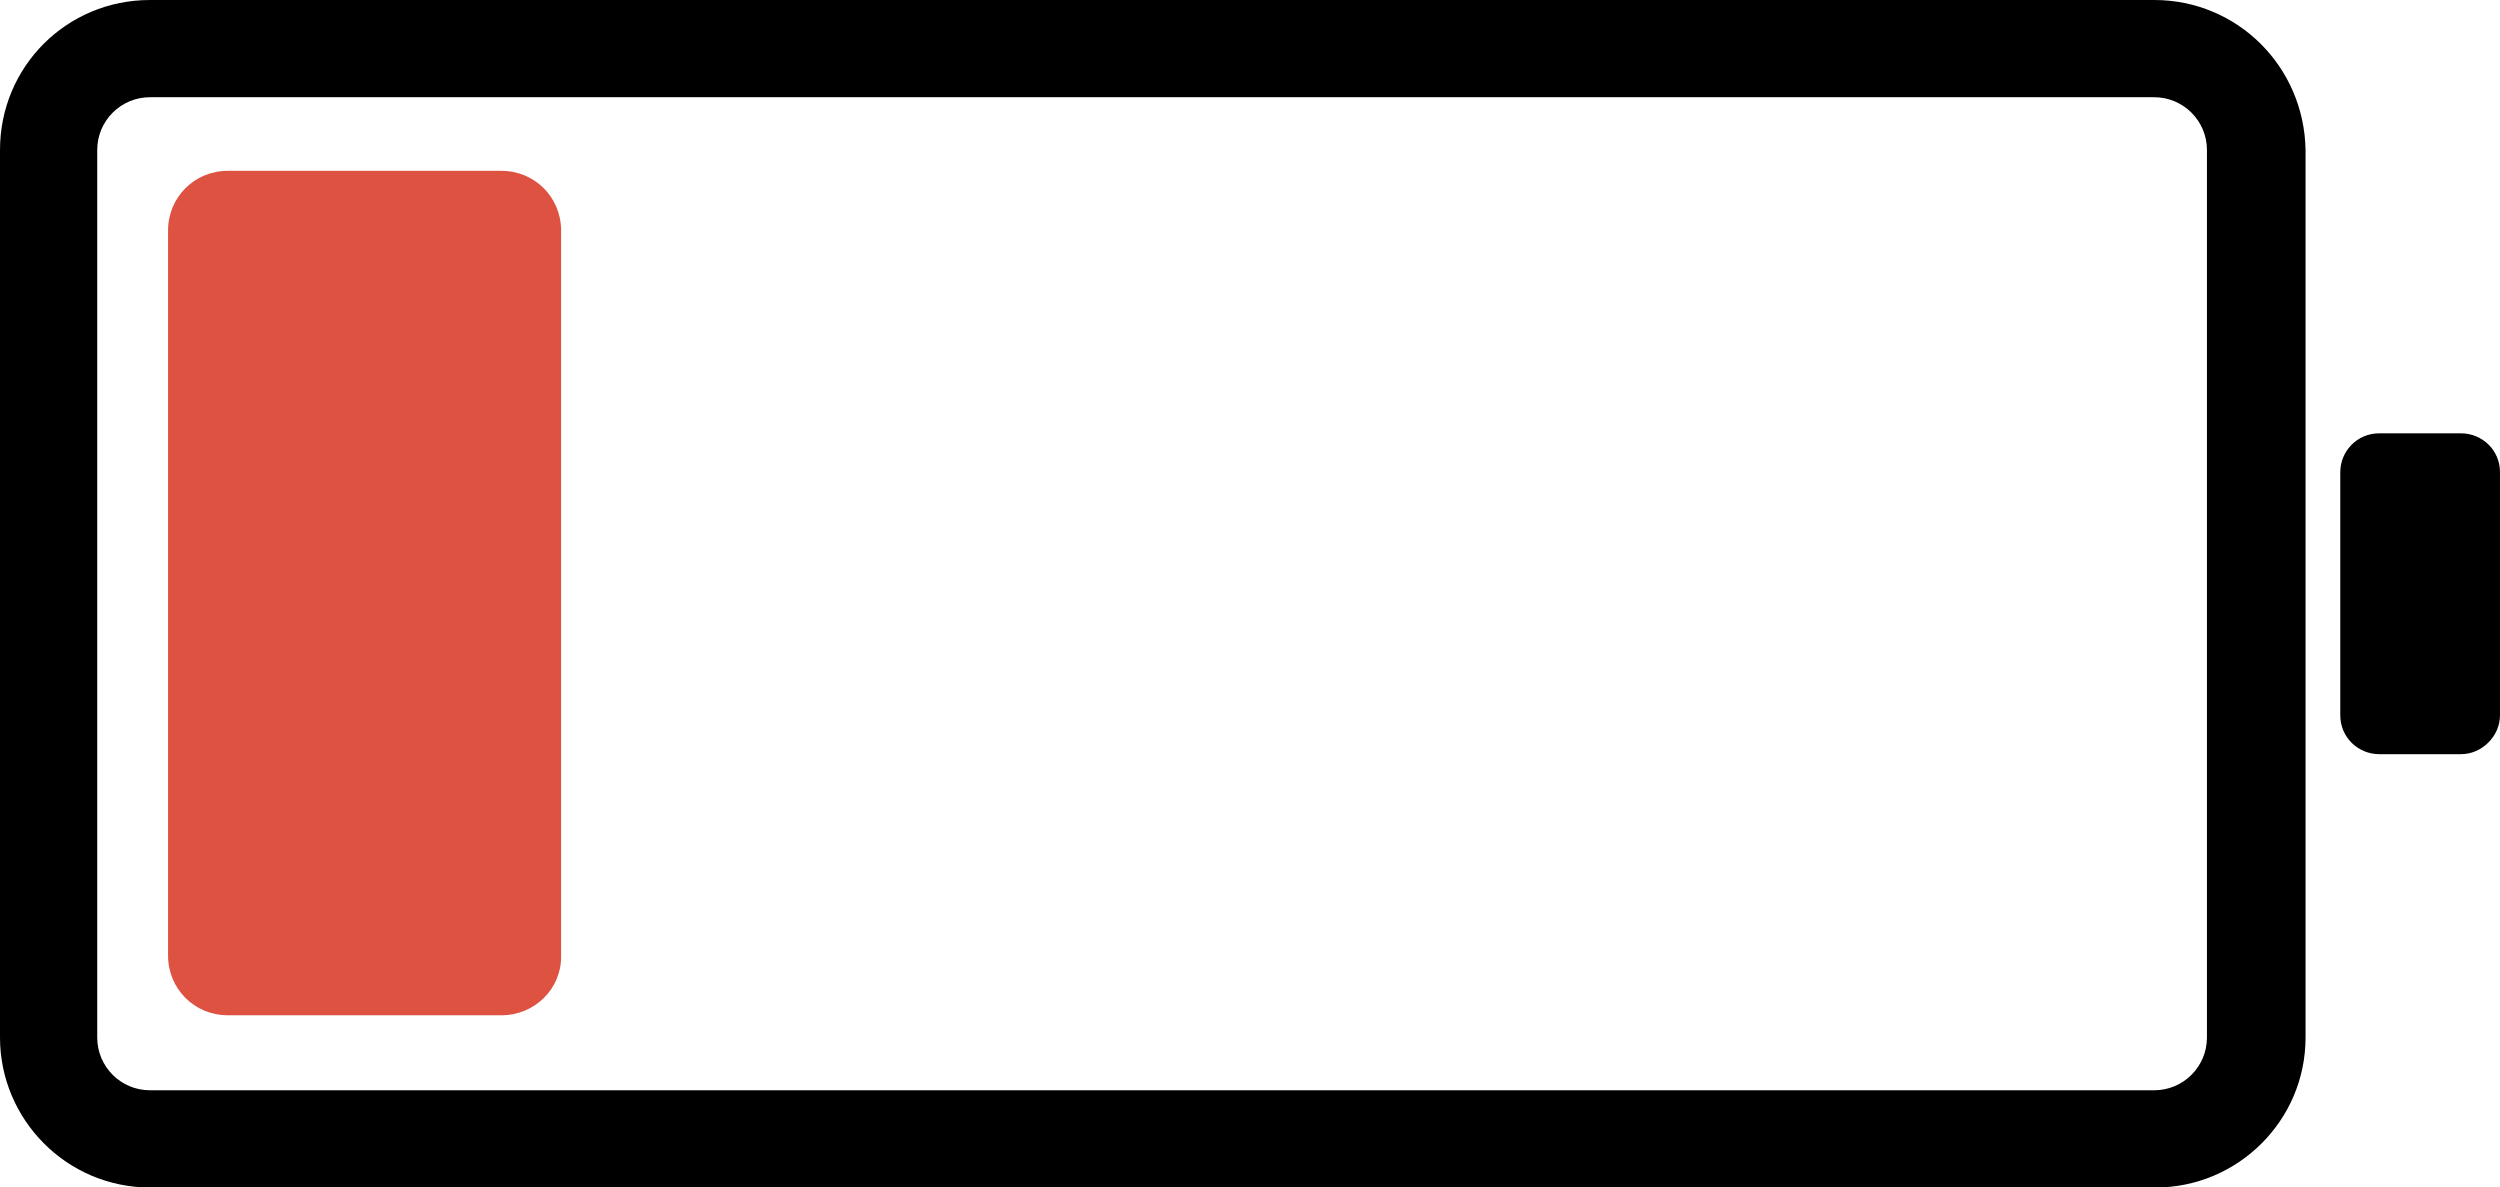
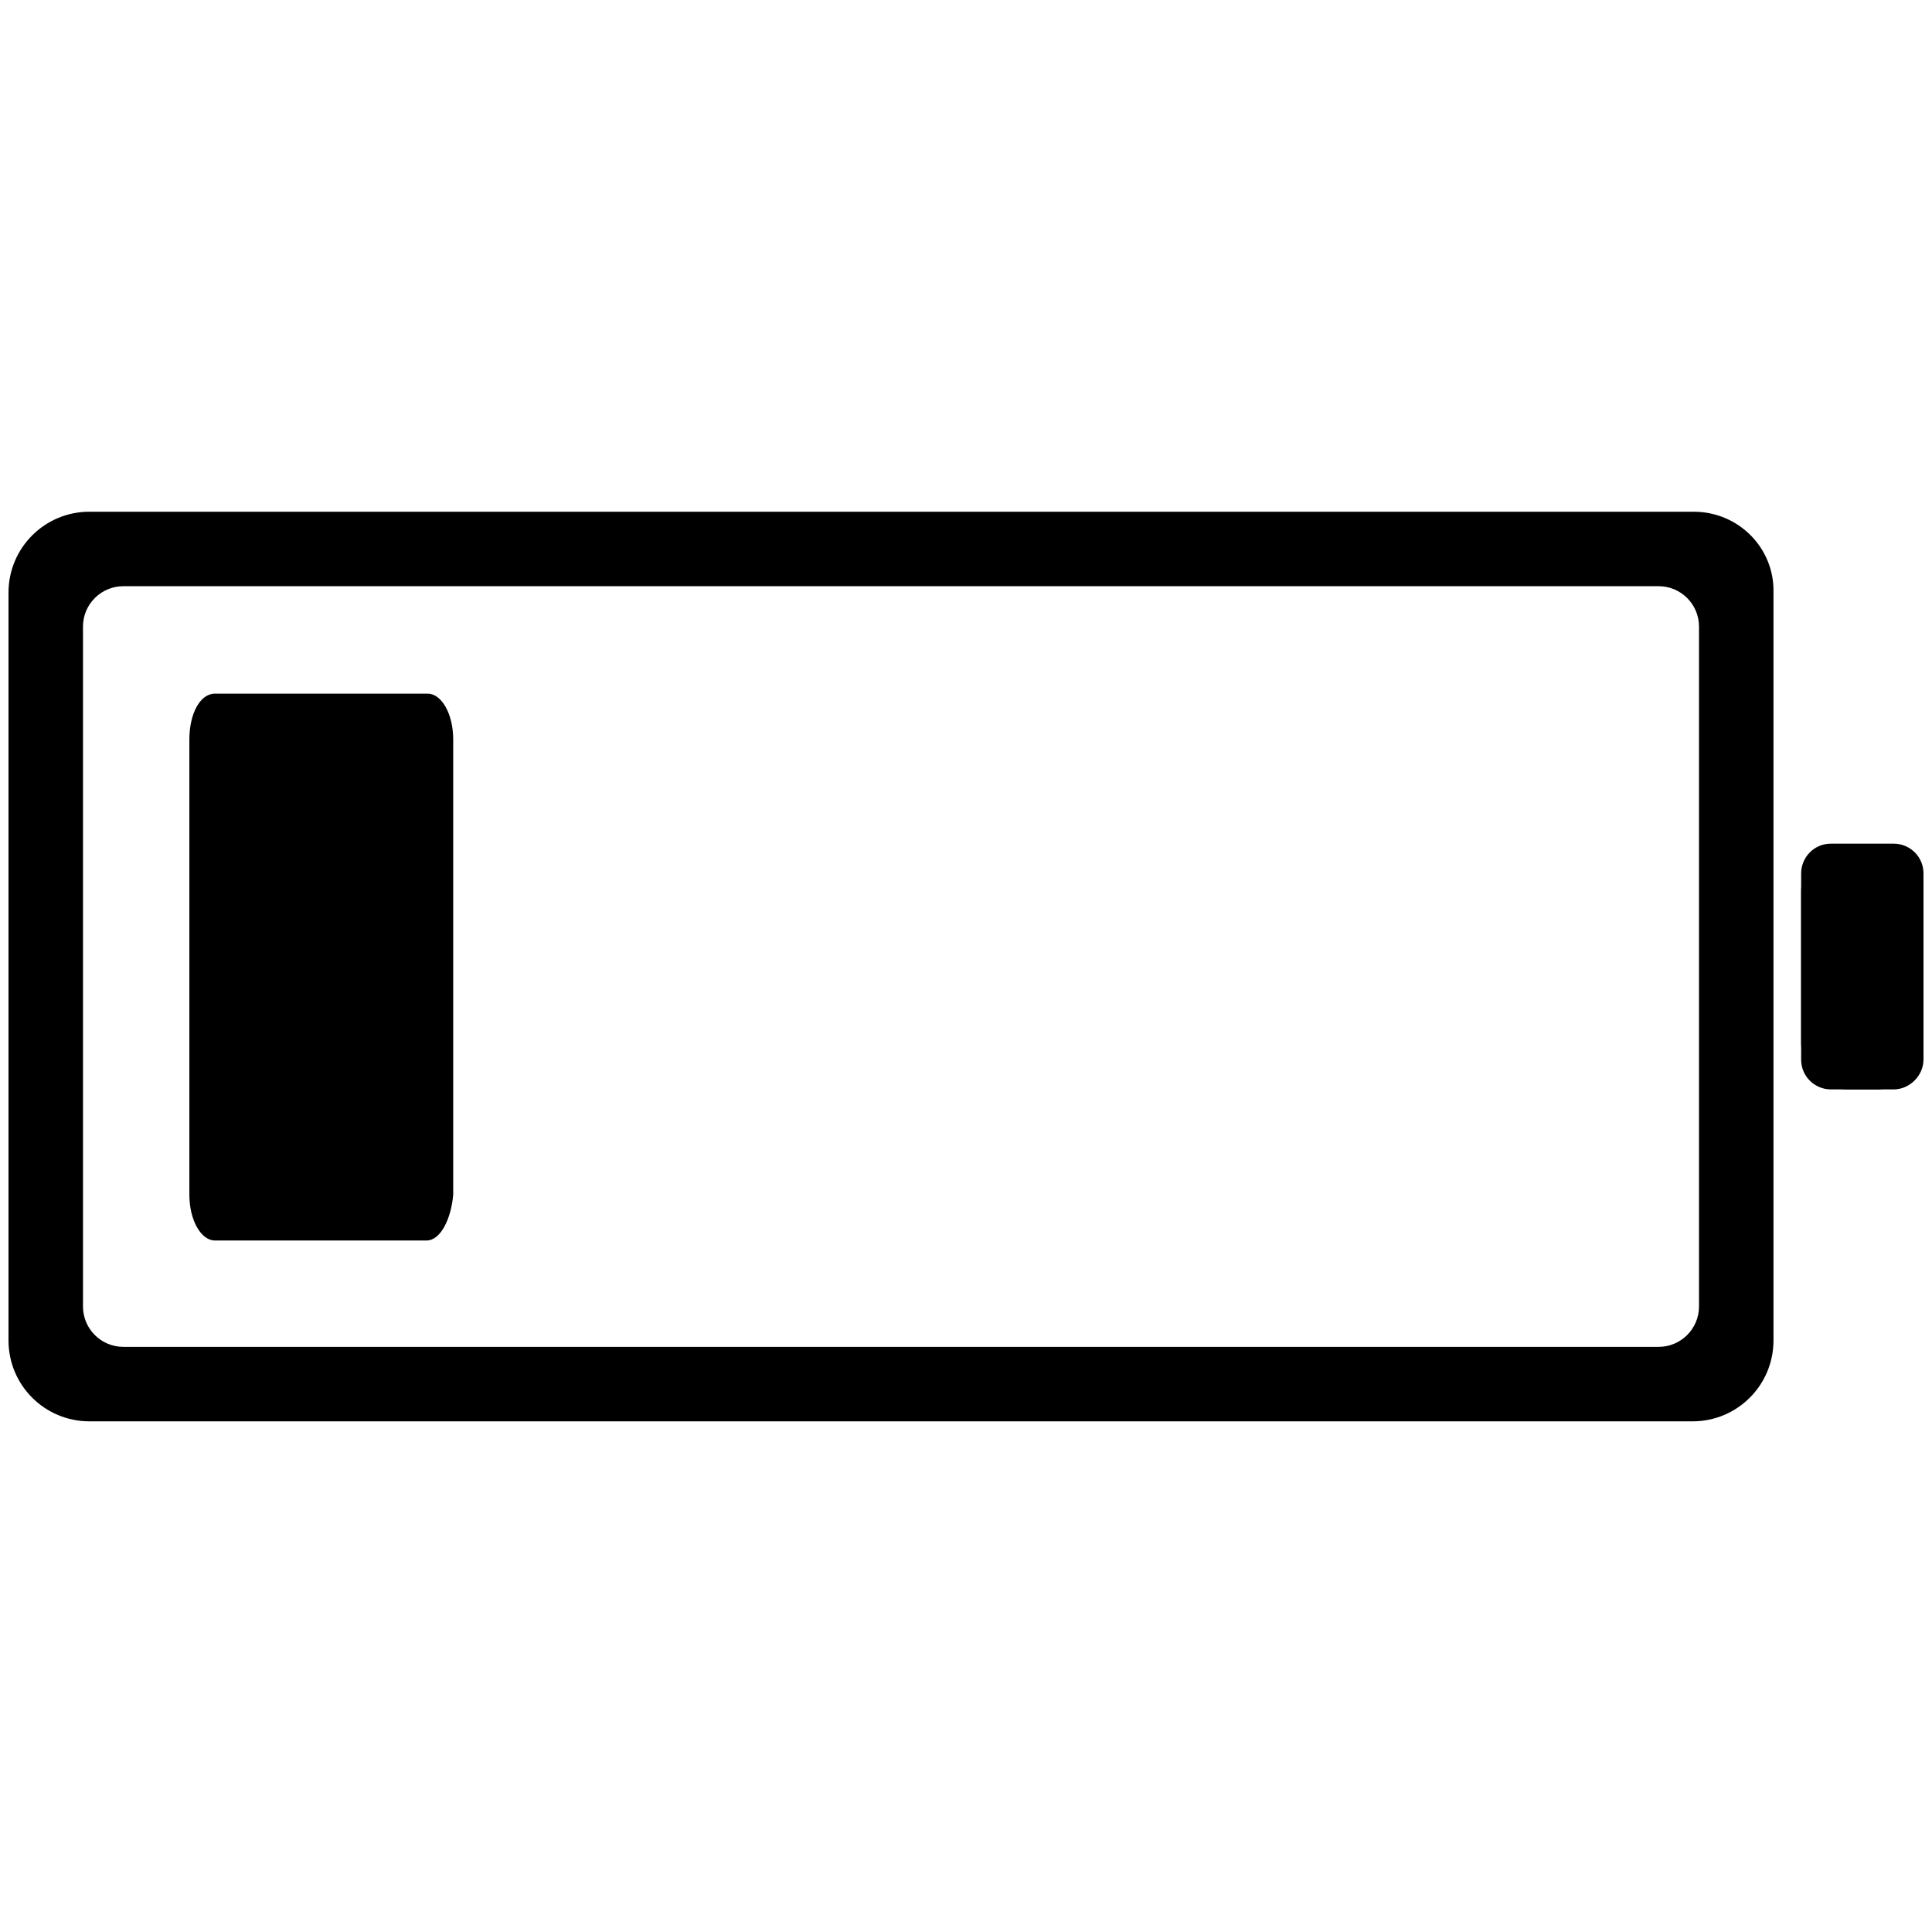
- <svg xmlns="http://www.w3.org/2000/svg" version="1.1" x="0px" y="0px" viewBox="0 0 180 85.4" style="enable-background:new 0 0 180 85.4;" xml:space="preserve">
-   <style type="text/css">
- 	.st0{fill:#DE5241;}
- </style>
-   <g id="Layer_2">
-     <path d="M155.1,7c2.1,0,3.8,1.7,3.8,3.8v63.9c0,2.1-1.7,3.8-3.8,3.8H10.8c-2.1,0-3.8-1.7-3.8-3.8V10.8C7,8.7,8.7,7,10.8,7H155.1    M155.1,0H10.8C4.8,0,0,4.8,0,10.8v63.9c0,5.9,4.8,10.8,10.8,10.8h144.4c5.9,0,10.8-4.8,10.8-10.8V10.8C165.9,4.8,161.1,0,155.1,0   L155.1,0z" />
+ <svg xmlns="http://www.w3.org/2000/svg" version="1.1" id="Layer_1" x="0px" y="0px" viewBox="0 0 181.6 181.6" style="enable-background:new 0 0 181.6 181.6;" xml:space="preserve">
+   <g id="Layer_2_copy">
+     <path d="M178,102.4h-5.9c-1.5,0-2.8-1.2-2.8-2.8V82.1c0-1.5,1.2-2.8,2.8-2.8h5.9c1.5,0,2.8,1.2,2.8,2.8v17.5   C180.8,101.1,179.5,102.4,178,102.4z" />
  </g>
-   <g id="Layer_2_copy">
-     <g>
-       <path class="st0" d="M36.1,73.1H16.4c-2.4,0-4.3-1.9-4.3-4.3V16.6c0-2.4,1.9-4.3,4.3-4.3h19.7c2.4,0,4.3,1.9,4.3,4.3v52.3    C40.4,71.2,38.5,73.1,36.1,73.1z" />
-     </g>
-     <path d="M177.2,54.3h-5.9c-1.5,0-2.8-1.2-2.8-2.8V34c0-1.5,1.2-2.8,2.8-2.8h5.9c1.5,0,2.8,1.2,2.8,2.8v17.5   C180,53,178.7,54.3,177.2,54.3z" />
+   <g>
+     <path d="M40.1,116.6H20.2c-1.3,0-2.4-1.9-2.4-4.3V69.5c0-2.4,1-4.3,2.4-4.3h20c1.3,0,2.4,1.9,2.4,4.3v42.8   C42.4,114.6,41.4,116.6,40.1,116.6z" />
  </g>
+   <path d="M176.4,102.4h-2.7c-2.4,0-4.4-2-4.4-4.4V83.8c0-2.4,2-4.4,4.4-4.4h2.7c2.4,0,4.4,2,4.4,4.4V98  C180.8,100.4,178.8,102.4,176.4,102.4z" />
+   <path d="M159.2,48.1H8.4c-4.2,0-7.6,3.4-7.6,7.6V126c0,4.2,3.4,7.6,7.6,7.6h150.7c4.2,0,7.6-3.4,7.6-7.6V55.7  C166.8,51.5,163.4,48.1,159.2,48.1z M159.7,122.8c0,2.1-1.7,3.8-3.8,3.8H11.6c-2.1,0-3.8-1.7-3.8-3.8V58.9c0-2.1,1.7-3.8,3.8-3.8  h144.3c2.1,0,3.8,1.7,3.8,3.8L159.7,122.8L159.7,122.8z" />
</svg>
